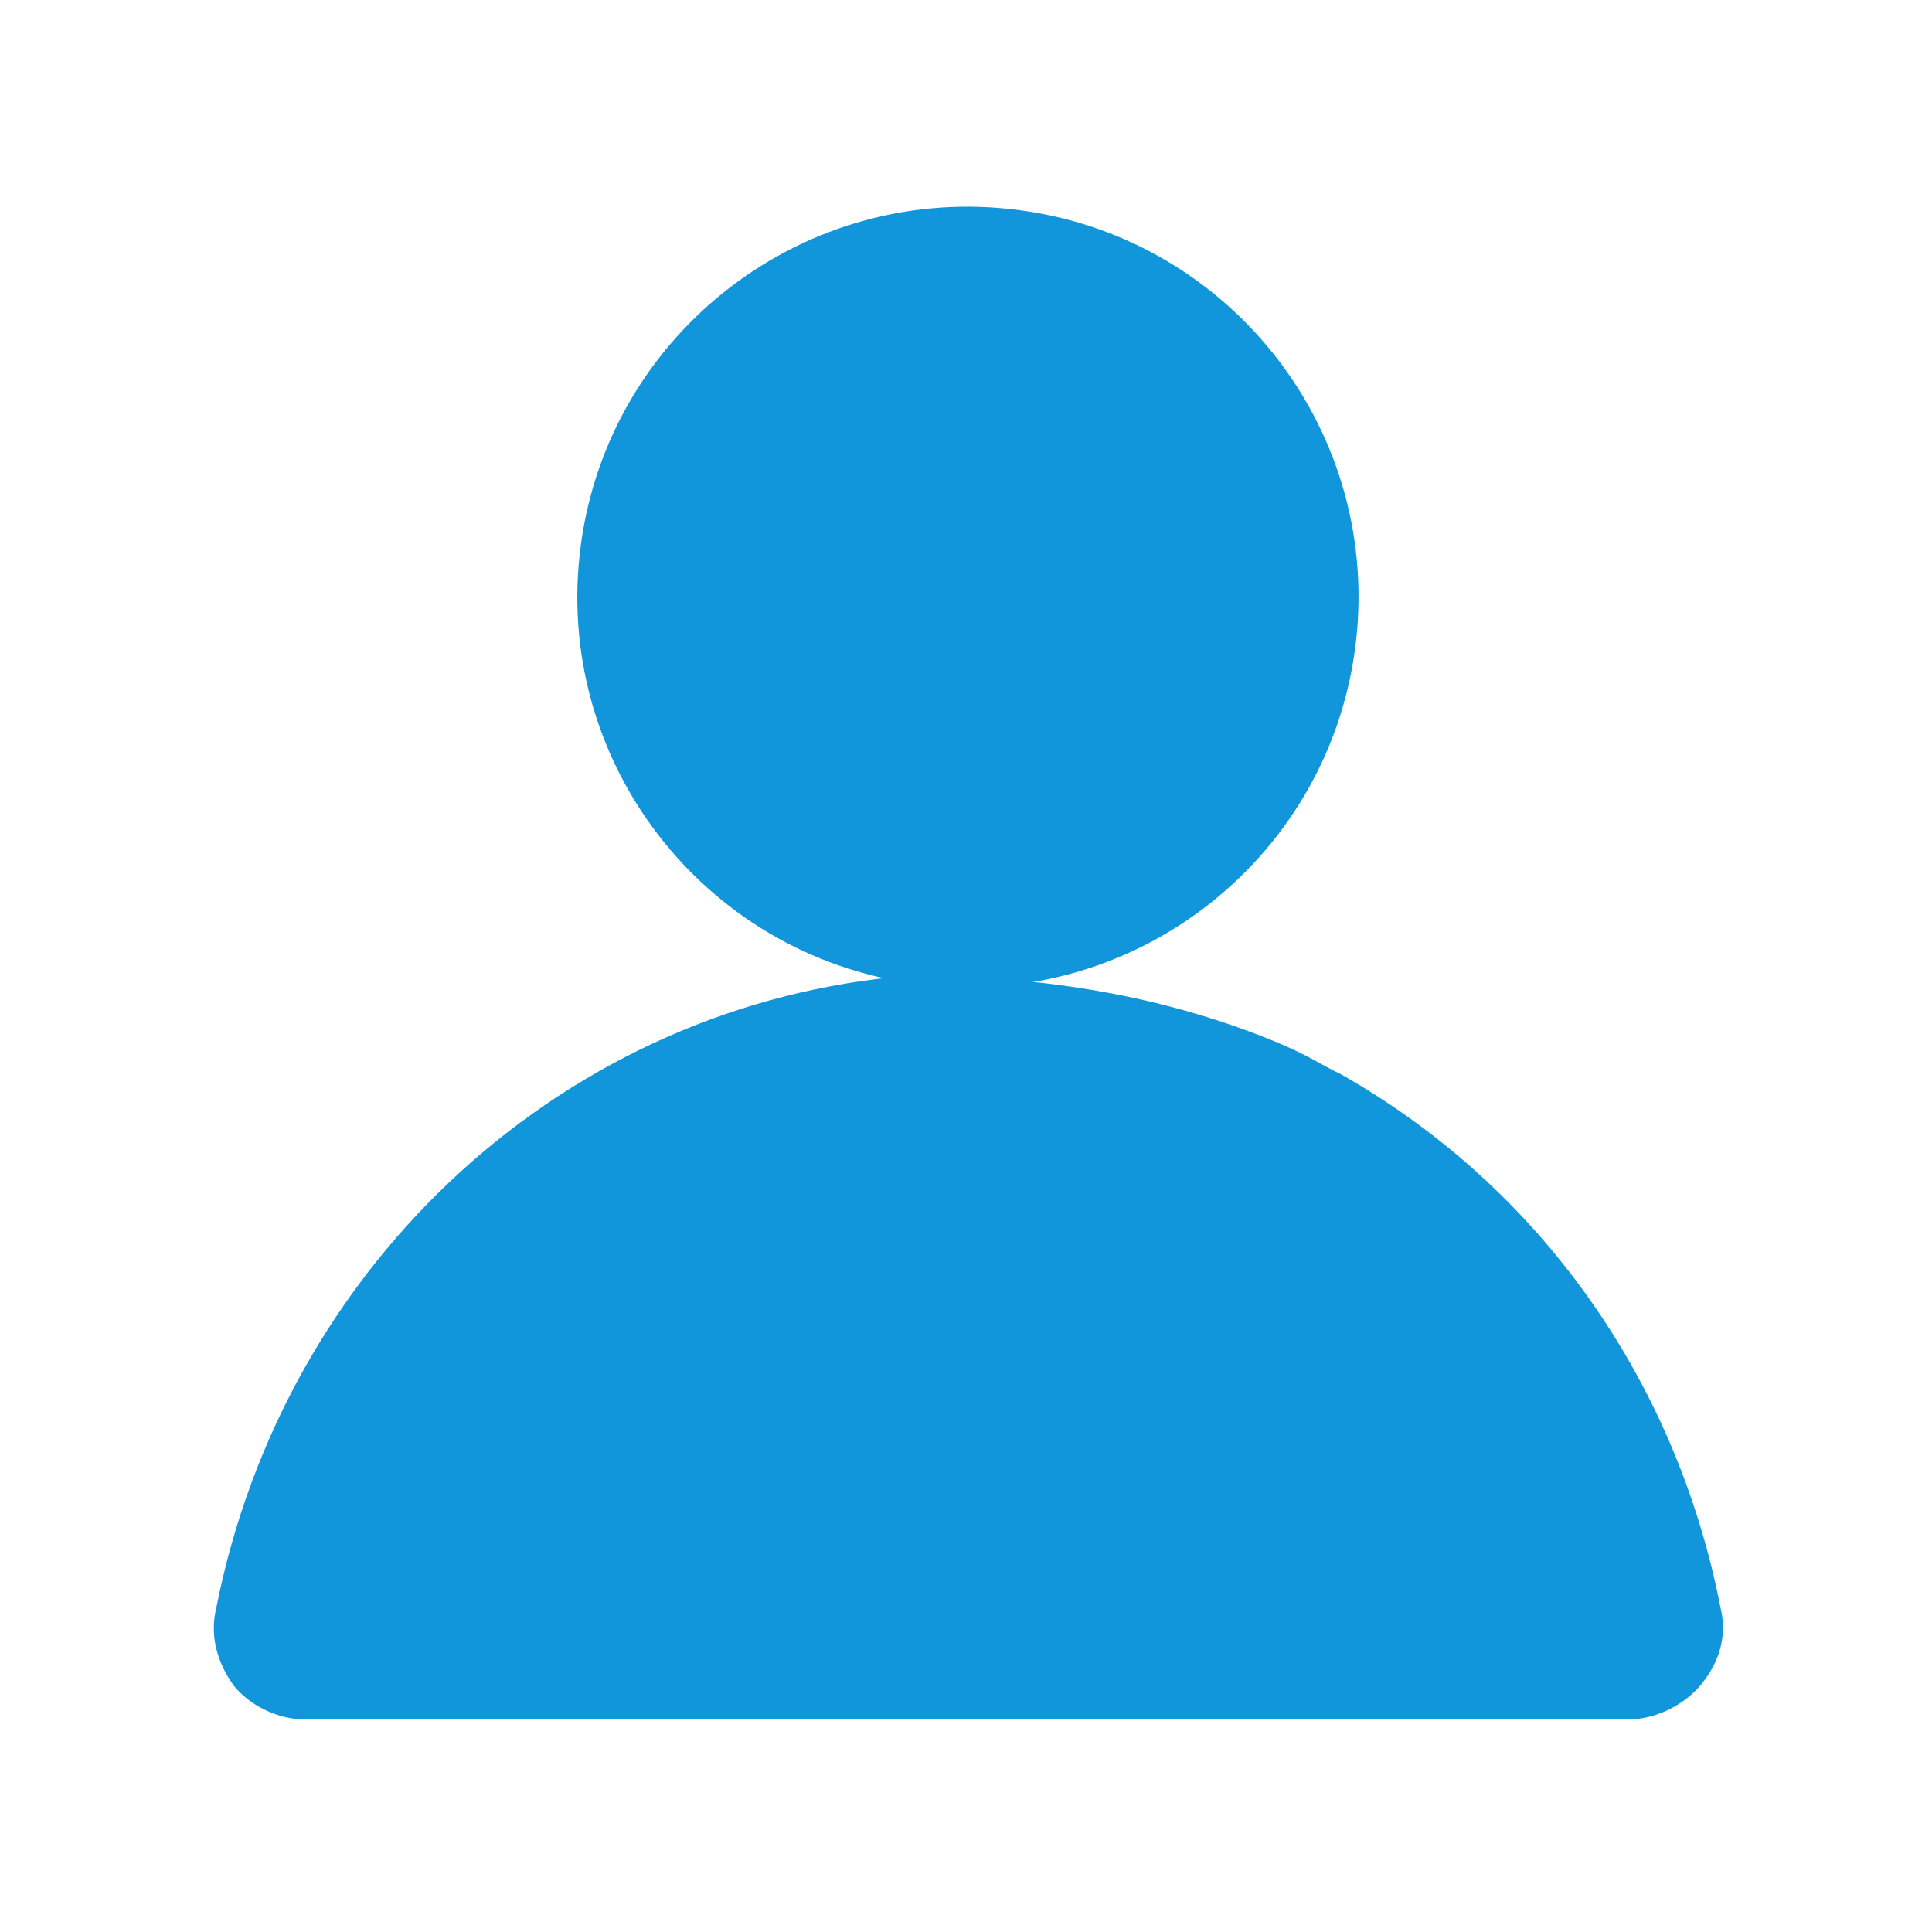
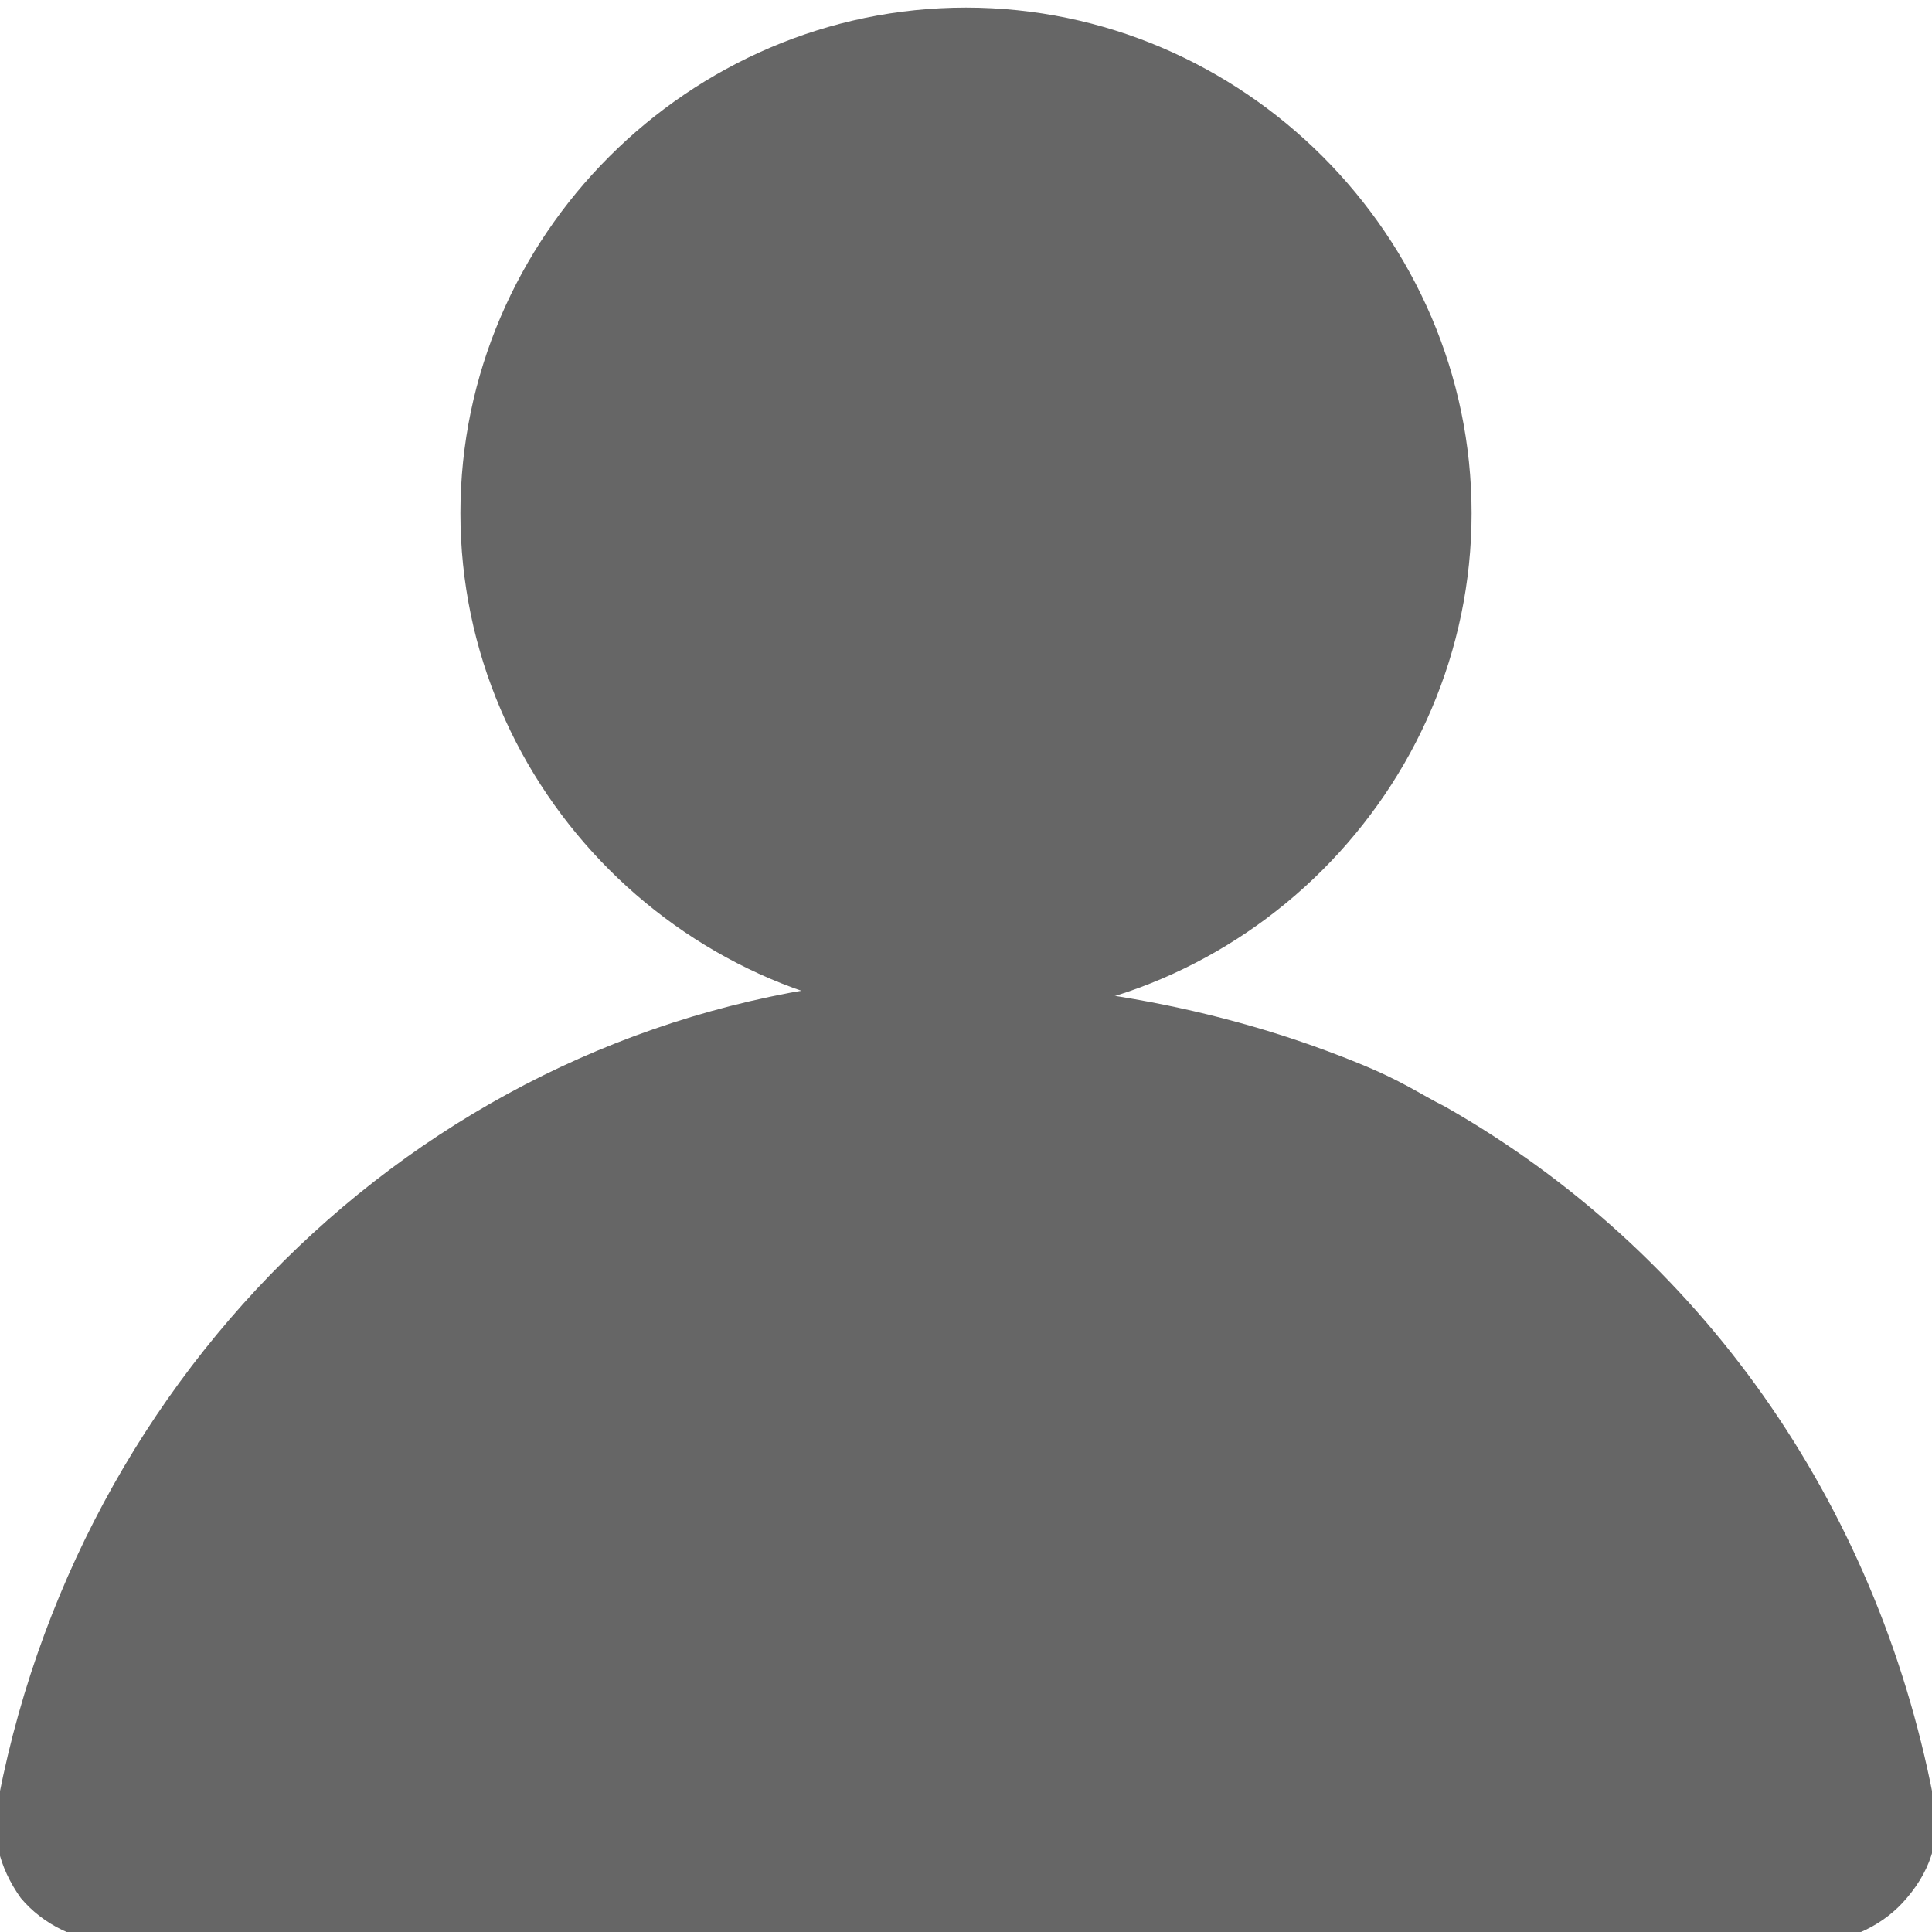
- <svg xmlns="http://www.w3.org/2000/svg" t="1592872587494" class="icon" viewBox="0 0 1024 1024" version="1.1" p-id="5402" width="200" height="200">
+ <svg xmlns="http://www.w3.org/2000/svg" t="1592878540219" class="icon" viewBox="0 0 1024 1024" version="1.1" p-id="4823" width="200" height="200">
  <defs>
    <style type="text/css" />
  </defs>
-   <path d="M862.72 911.36H161.792c-14.336 0-29.184-7.168-37.888-17.92-9.216-12.8-12.8-27.136-9.216-41.472C151.04 668.16 301.056 531.456 482.304 517.12c60.416 0 126.464 7.68 192 34.304 18.944 7.68 25.6 12.8 36.352 17.92 104.96 59.392 177.664 161.792 201.216 282.624 3.584 14.336 0 28.672-10.752 41.472-9.216 10.752-24.064 17.92-38.4 17.92z" fill="#1296db" p-id="5403" />
-   <path d="M490.454 522.048a206.848 206.848 0 1 0 45.138-411.226 206.848 206.848 0 1 0-45.138 411.226z" fill="#1296db" p-id="5404" />
+   <path d="M961.723 1029.297H59.947c-18.641 0-37.283-9.321-48.934-23.302-11.651-16.311-16.311-34.953-11.651-53.594 46.603-237.677 240.007-414.77 473.024-433.411 78.061 0 162.529 9.903 246.998 44.273 24.467 9.903 32.622 16.311 46.603 23.302 135.15 76.896 228.357 209.715 258.649 365.837 4.66 18.641 0 37.283-13.981 53.594-11.651 13.981-30.292 23.302-48.934 23.302z" fill="#666666" p-id="4824" />
+   <path d="M61.112 991.432c-7.573 0-14.564-2.913-18.641-8.156-0.583-0.583-0.583-1.165-1.165-1.748-5.825-5.825-6.408-15.729-5.243-21.554 43.108-221.366 224.279-387.391 440.984-403.119h17.476c104.275 0 204.472 32.622 253.406 63.497C876.089 697.248 961.723 817.835 988.52 959.975c1.165 8.156-0.583 15.729-6.408 23.302-4.078 5.243-11.068 8.156-18.641 8.156H61.112z" fill="#666666" p-id="4825" />
+   <path d="M494.524 570.837c101.362 0 198.647 31.457 245.833 61.167h0.583c124.664 73.983 207.385 191.074 233.017 329.719 0.583 2.913 0.583 6.991-4.078 12.233-0.583 1.165-3.495 2.33-6.991 2.33H61.112c-3.495 0-6.408-1.165-6.991-2.33-0.583-1.165-1.748-2.33-2.913-2.913-1.165-1.165-2.33-4.66-1.165-8.738 41.943-214.958 217.288-375.74 427.586-391.468 5.243 0.583 11.068 0 16.894 0m0-29.127c-5.825 0-12.233 0-18.059 0.583C252.769 558.603 66.355 728.706 22.082 957.062c-2.33 11.651 0 25.632 9.321 34.953 6.991 9.321 18.641 13.981 30.292 13.981H963.47c11.651 0 23.302-4.66 30.292-13.981 6.991-9.321 11.651-20.972 9.321-34.953-27.962-149.131-116.508-271.465-246.998-349.525-49.516-30.875-150.878-65.827-261.561-65.827zM512 539.962c-146.801 0-267.969-121.169-267.969-267.969S365.199 4.023 512 4.023s267.969 121.169 267.969 267.969S658.801 539.962 512 539.962z" fill="#666666" p-id="4826" />
+   <path d="M512 502.097c-126.994 0-230.104-103.11-230.104-230.104S385.006 41.888 512 41.888s230.104 103.11 230.104 230.104-103.11 230.104-230.104 230.104z" fill="#666666" p-id="4827" />
+   <path d="M512 56.452c118.839 0 215.541 96.702 215.541 215.541S630.839 487.533 512 487.533s-215.541-96.702-215.541-215.541 96.702-215.541 215.541-215.541m0-29.127c-135.15 0-244.668 109.518-244.668 244.668s109.518 244.668 244.668 244.668 244.668-109.518 244.668-244.668S647.15 27.325 512 27.325z" fill="#666666" p-id="4828" />
</svg>
